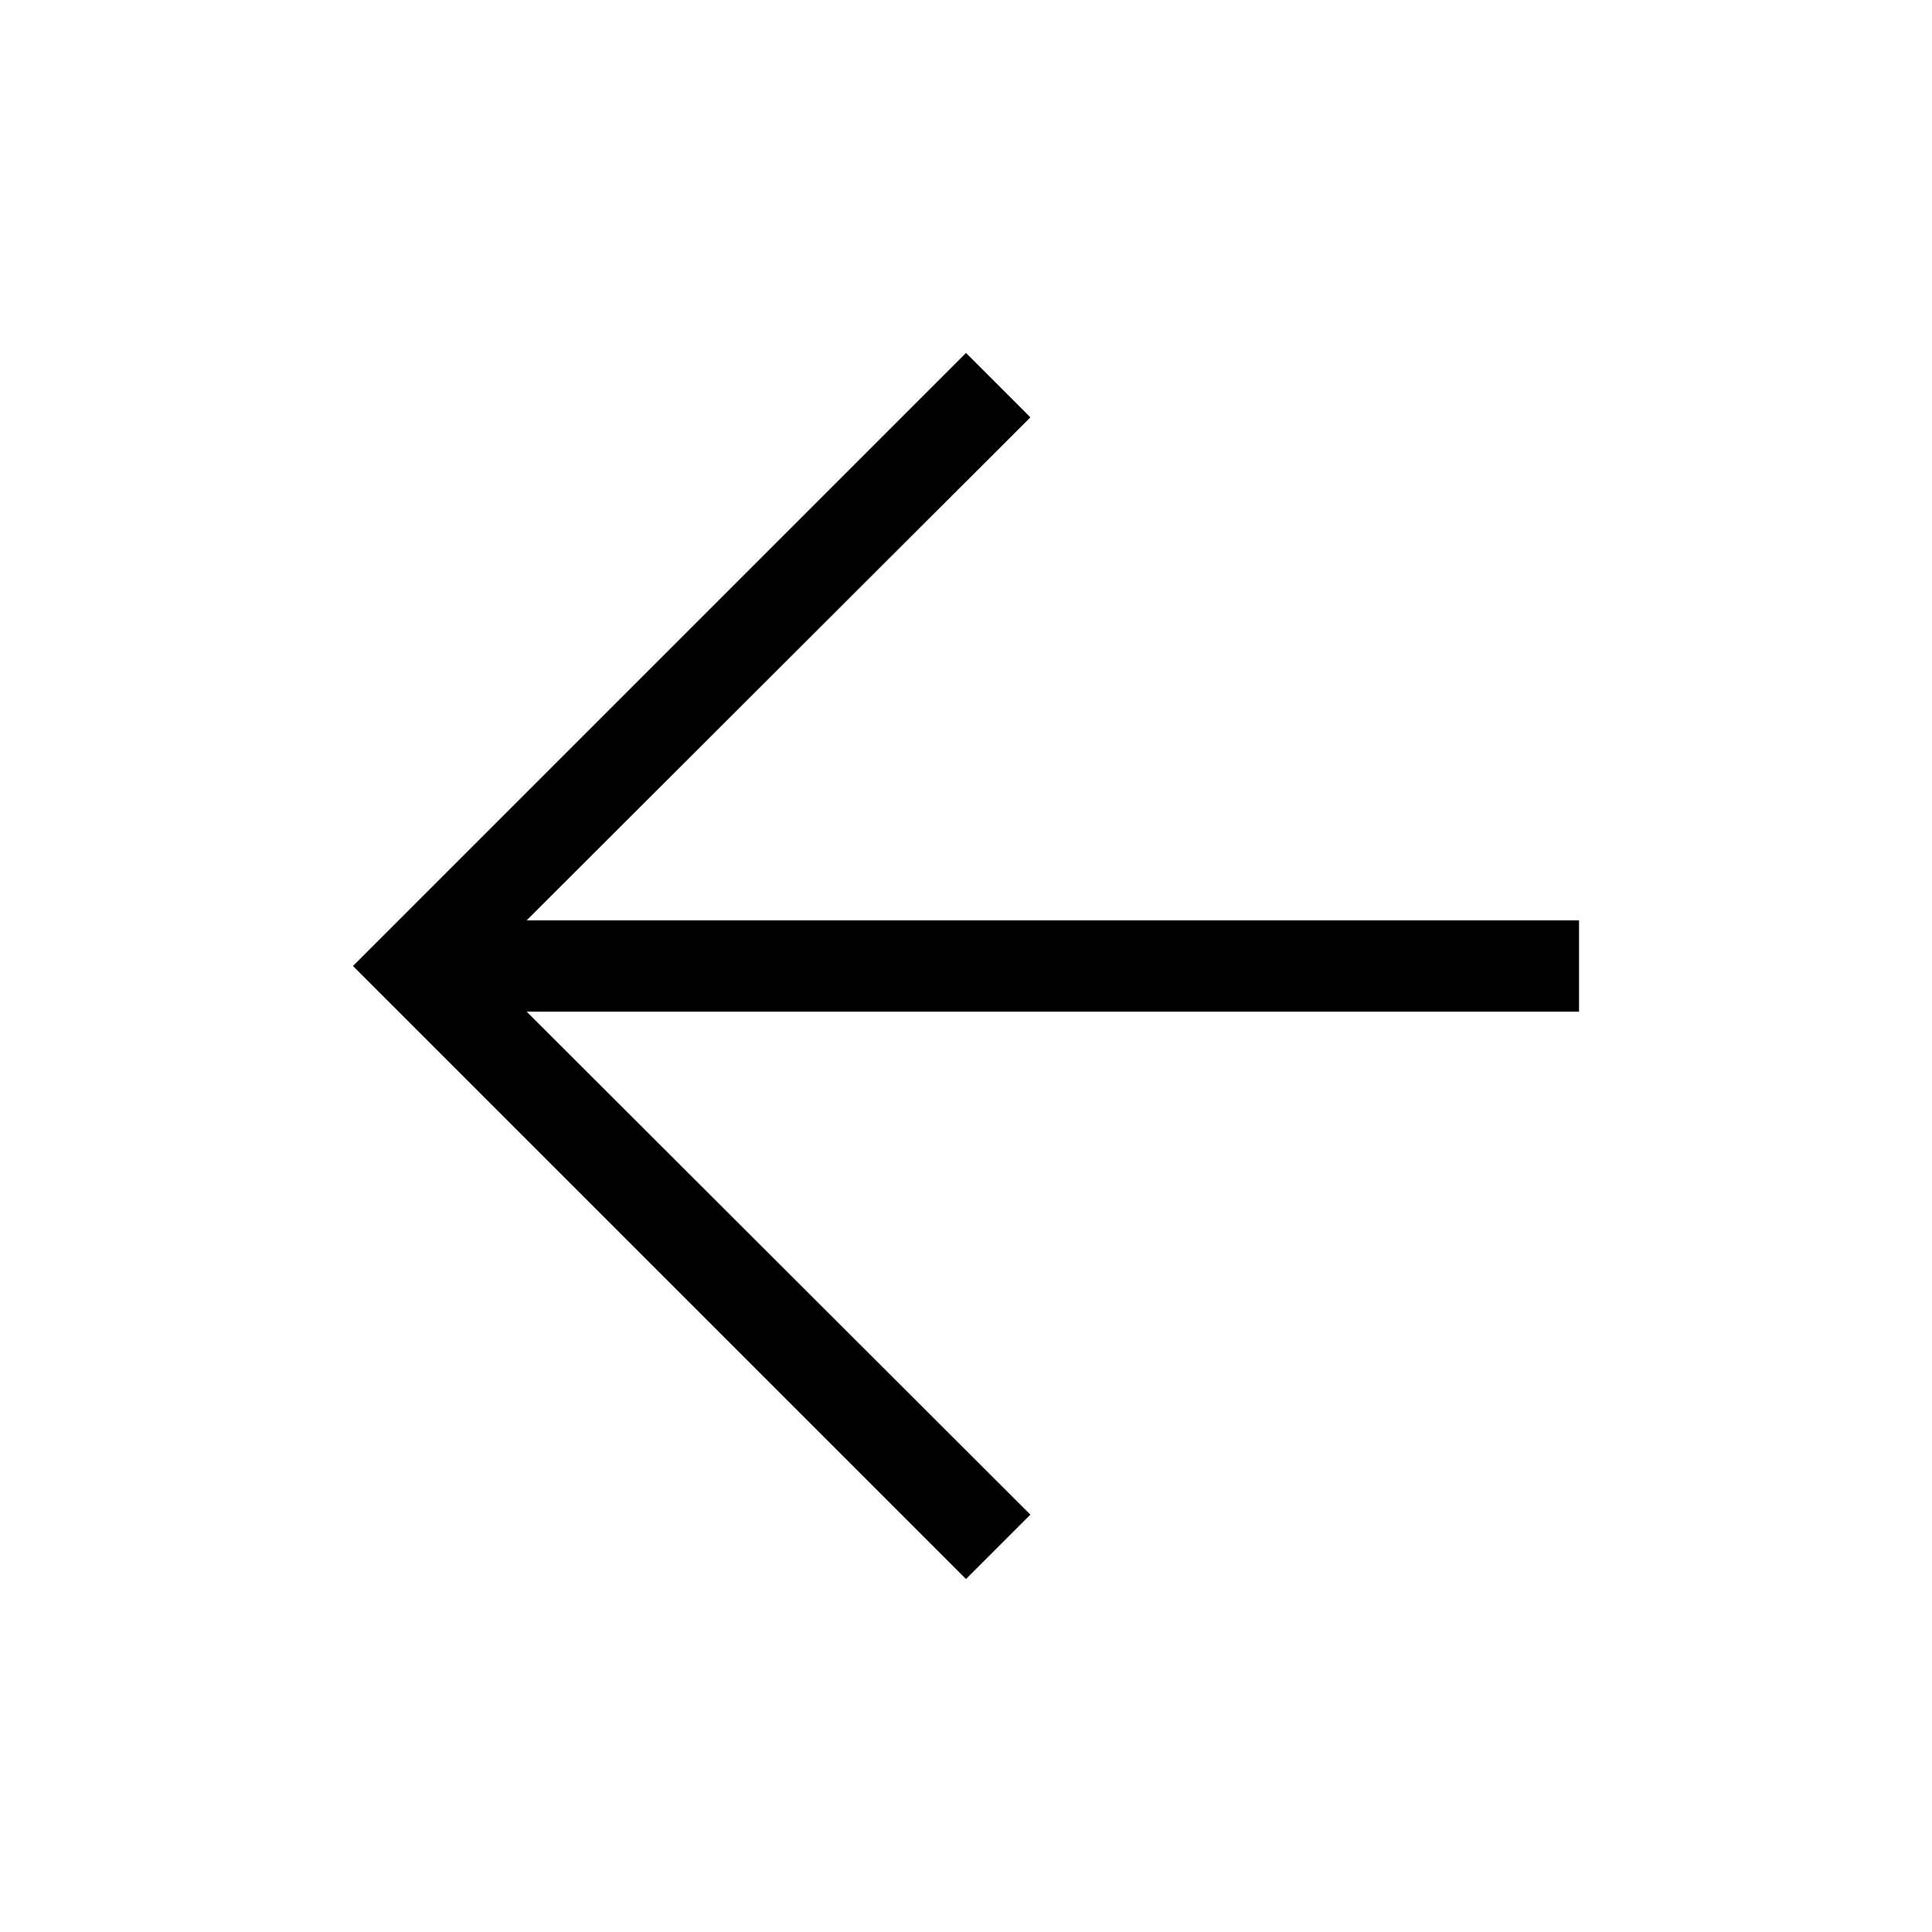
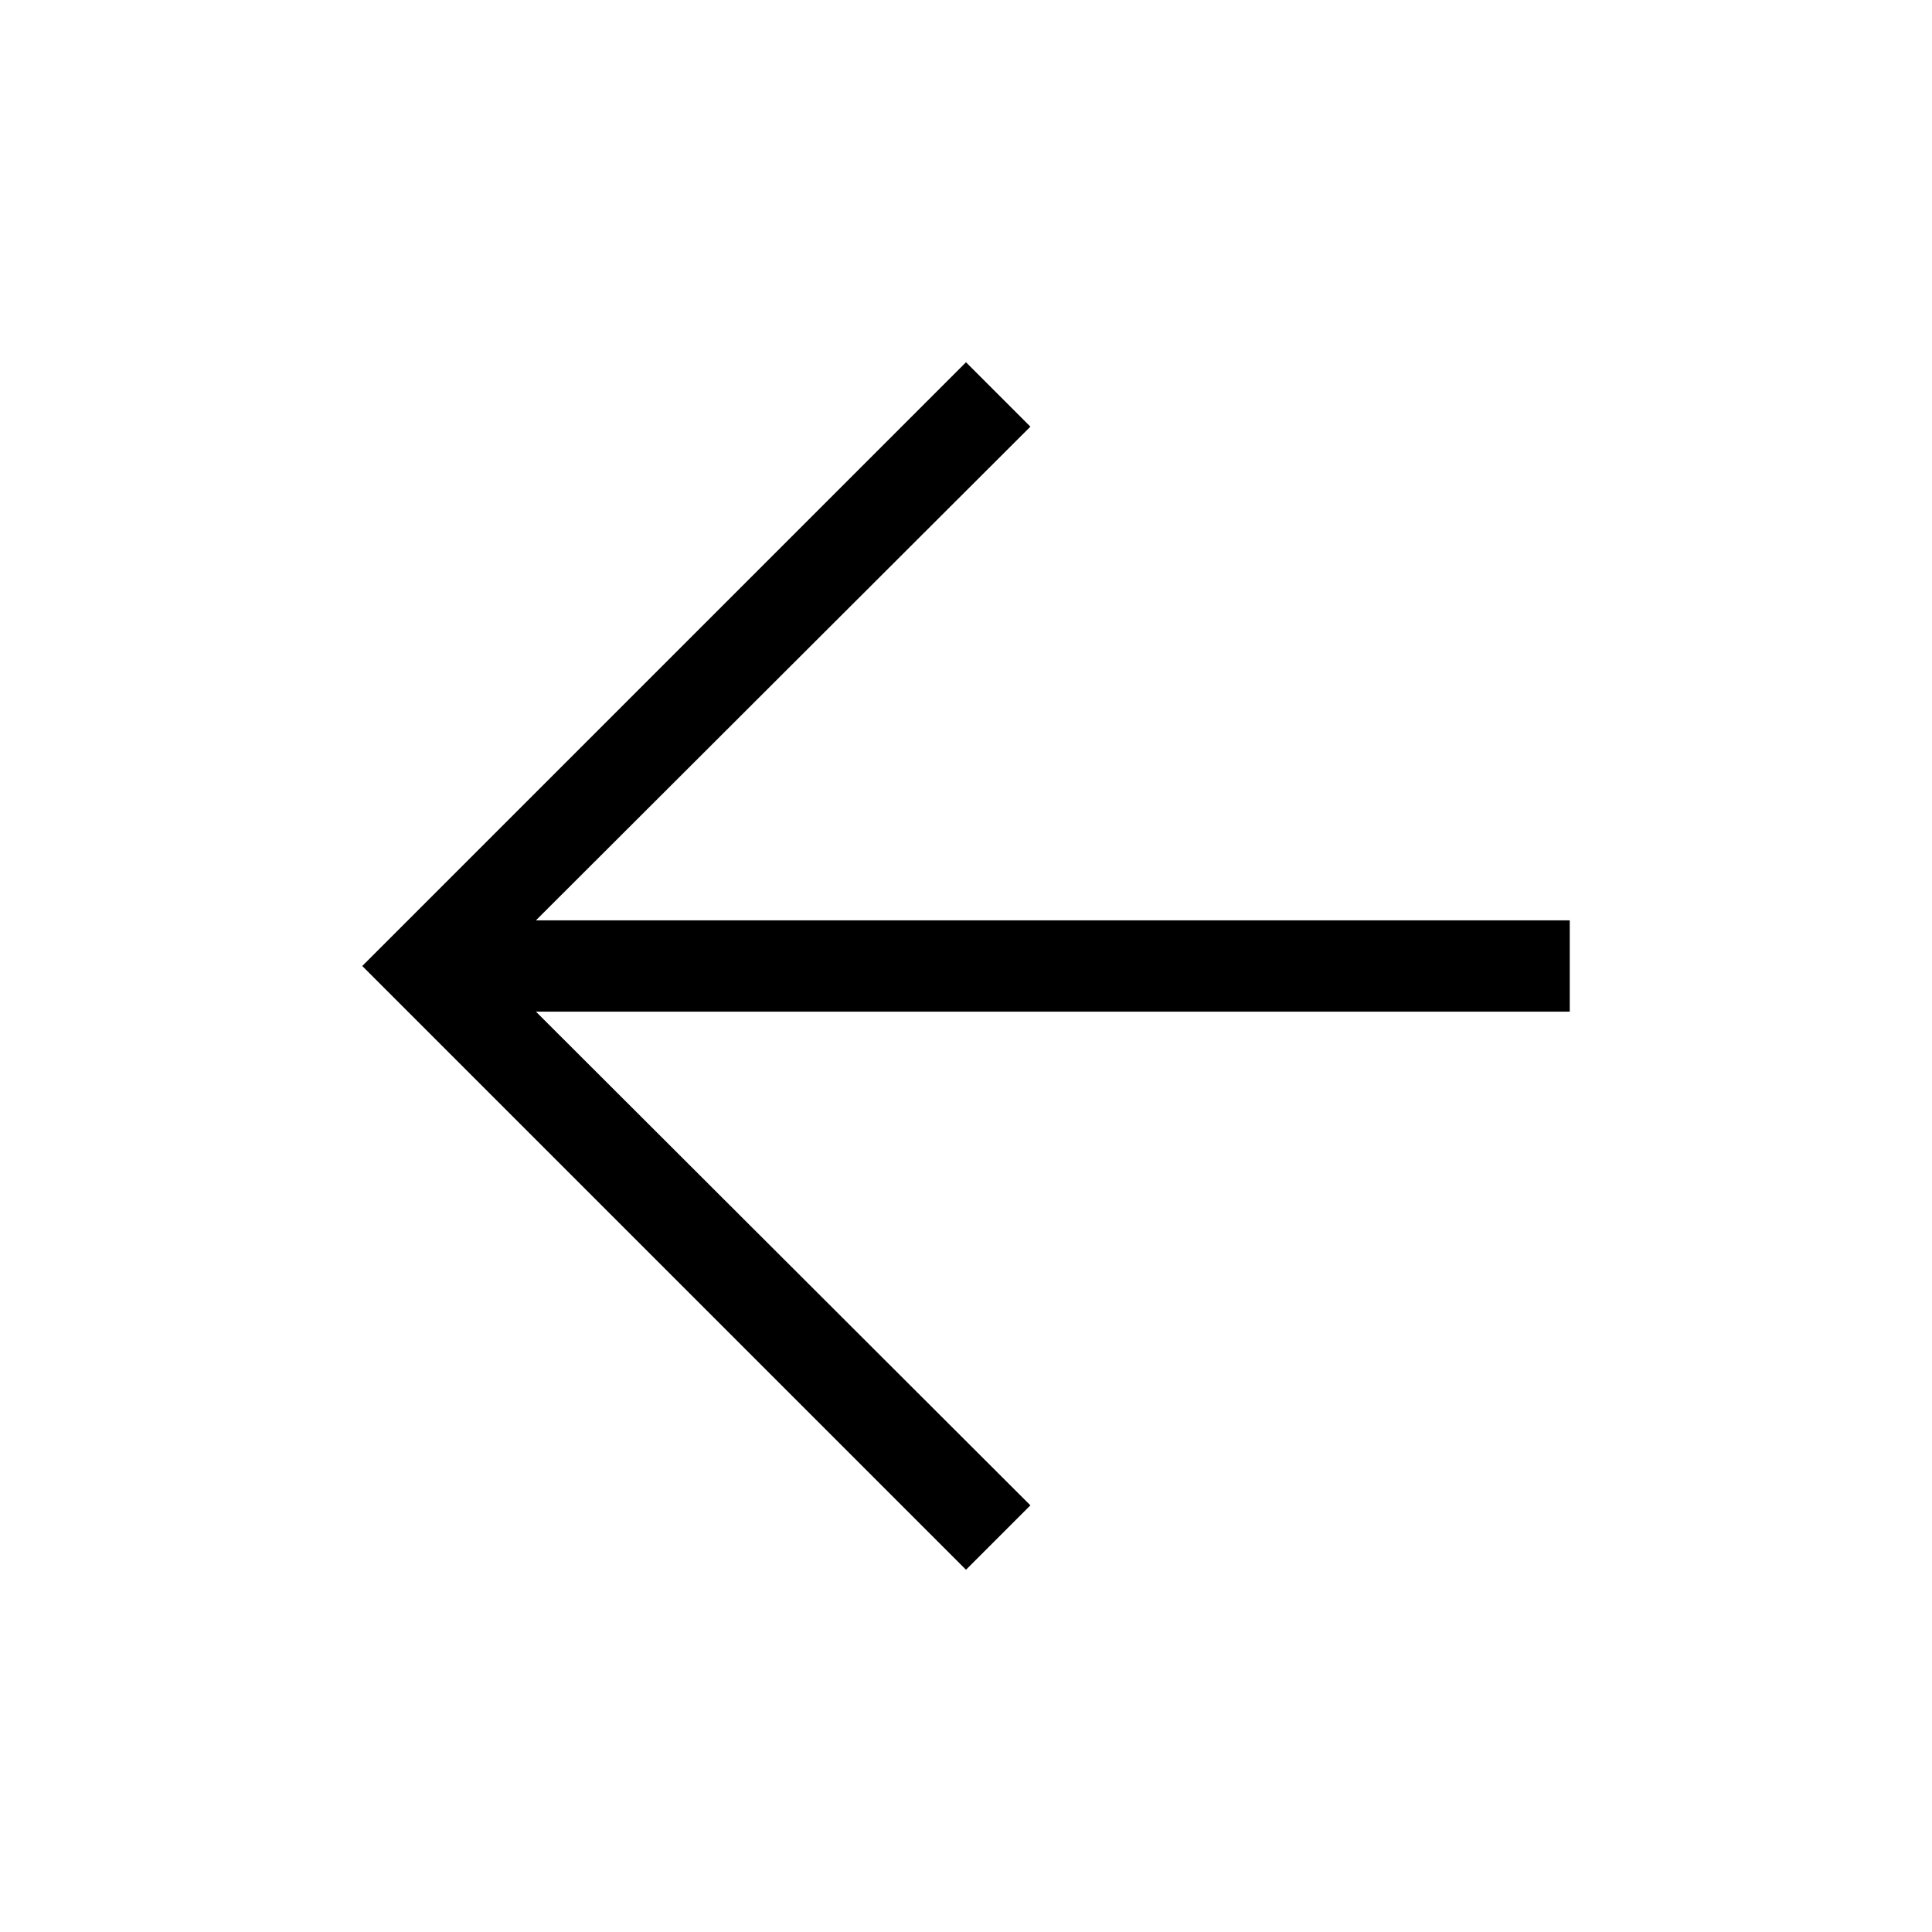
<svg xmlns="http://www.w3.org/2000/svg" height="48" viewBox="0 -960 960 960" width="48">
-   <path d="M480-175.386 175.386-480 480-784.614l31.999 31.999-250.308 249.923h522.923v45.384H261.691l250.308 249.923L480-175.386Z" />
+   <path d="m266.307-457.308 245.692 245.307-31.999 32L180.001-480 480-779.999l31.999 32-245.692 245.307h513.692v45.384H266.307Z" />
</svg>
